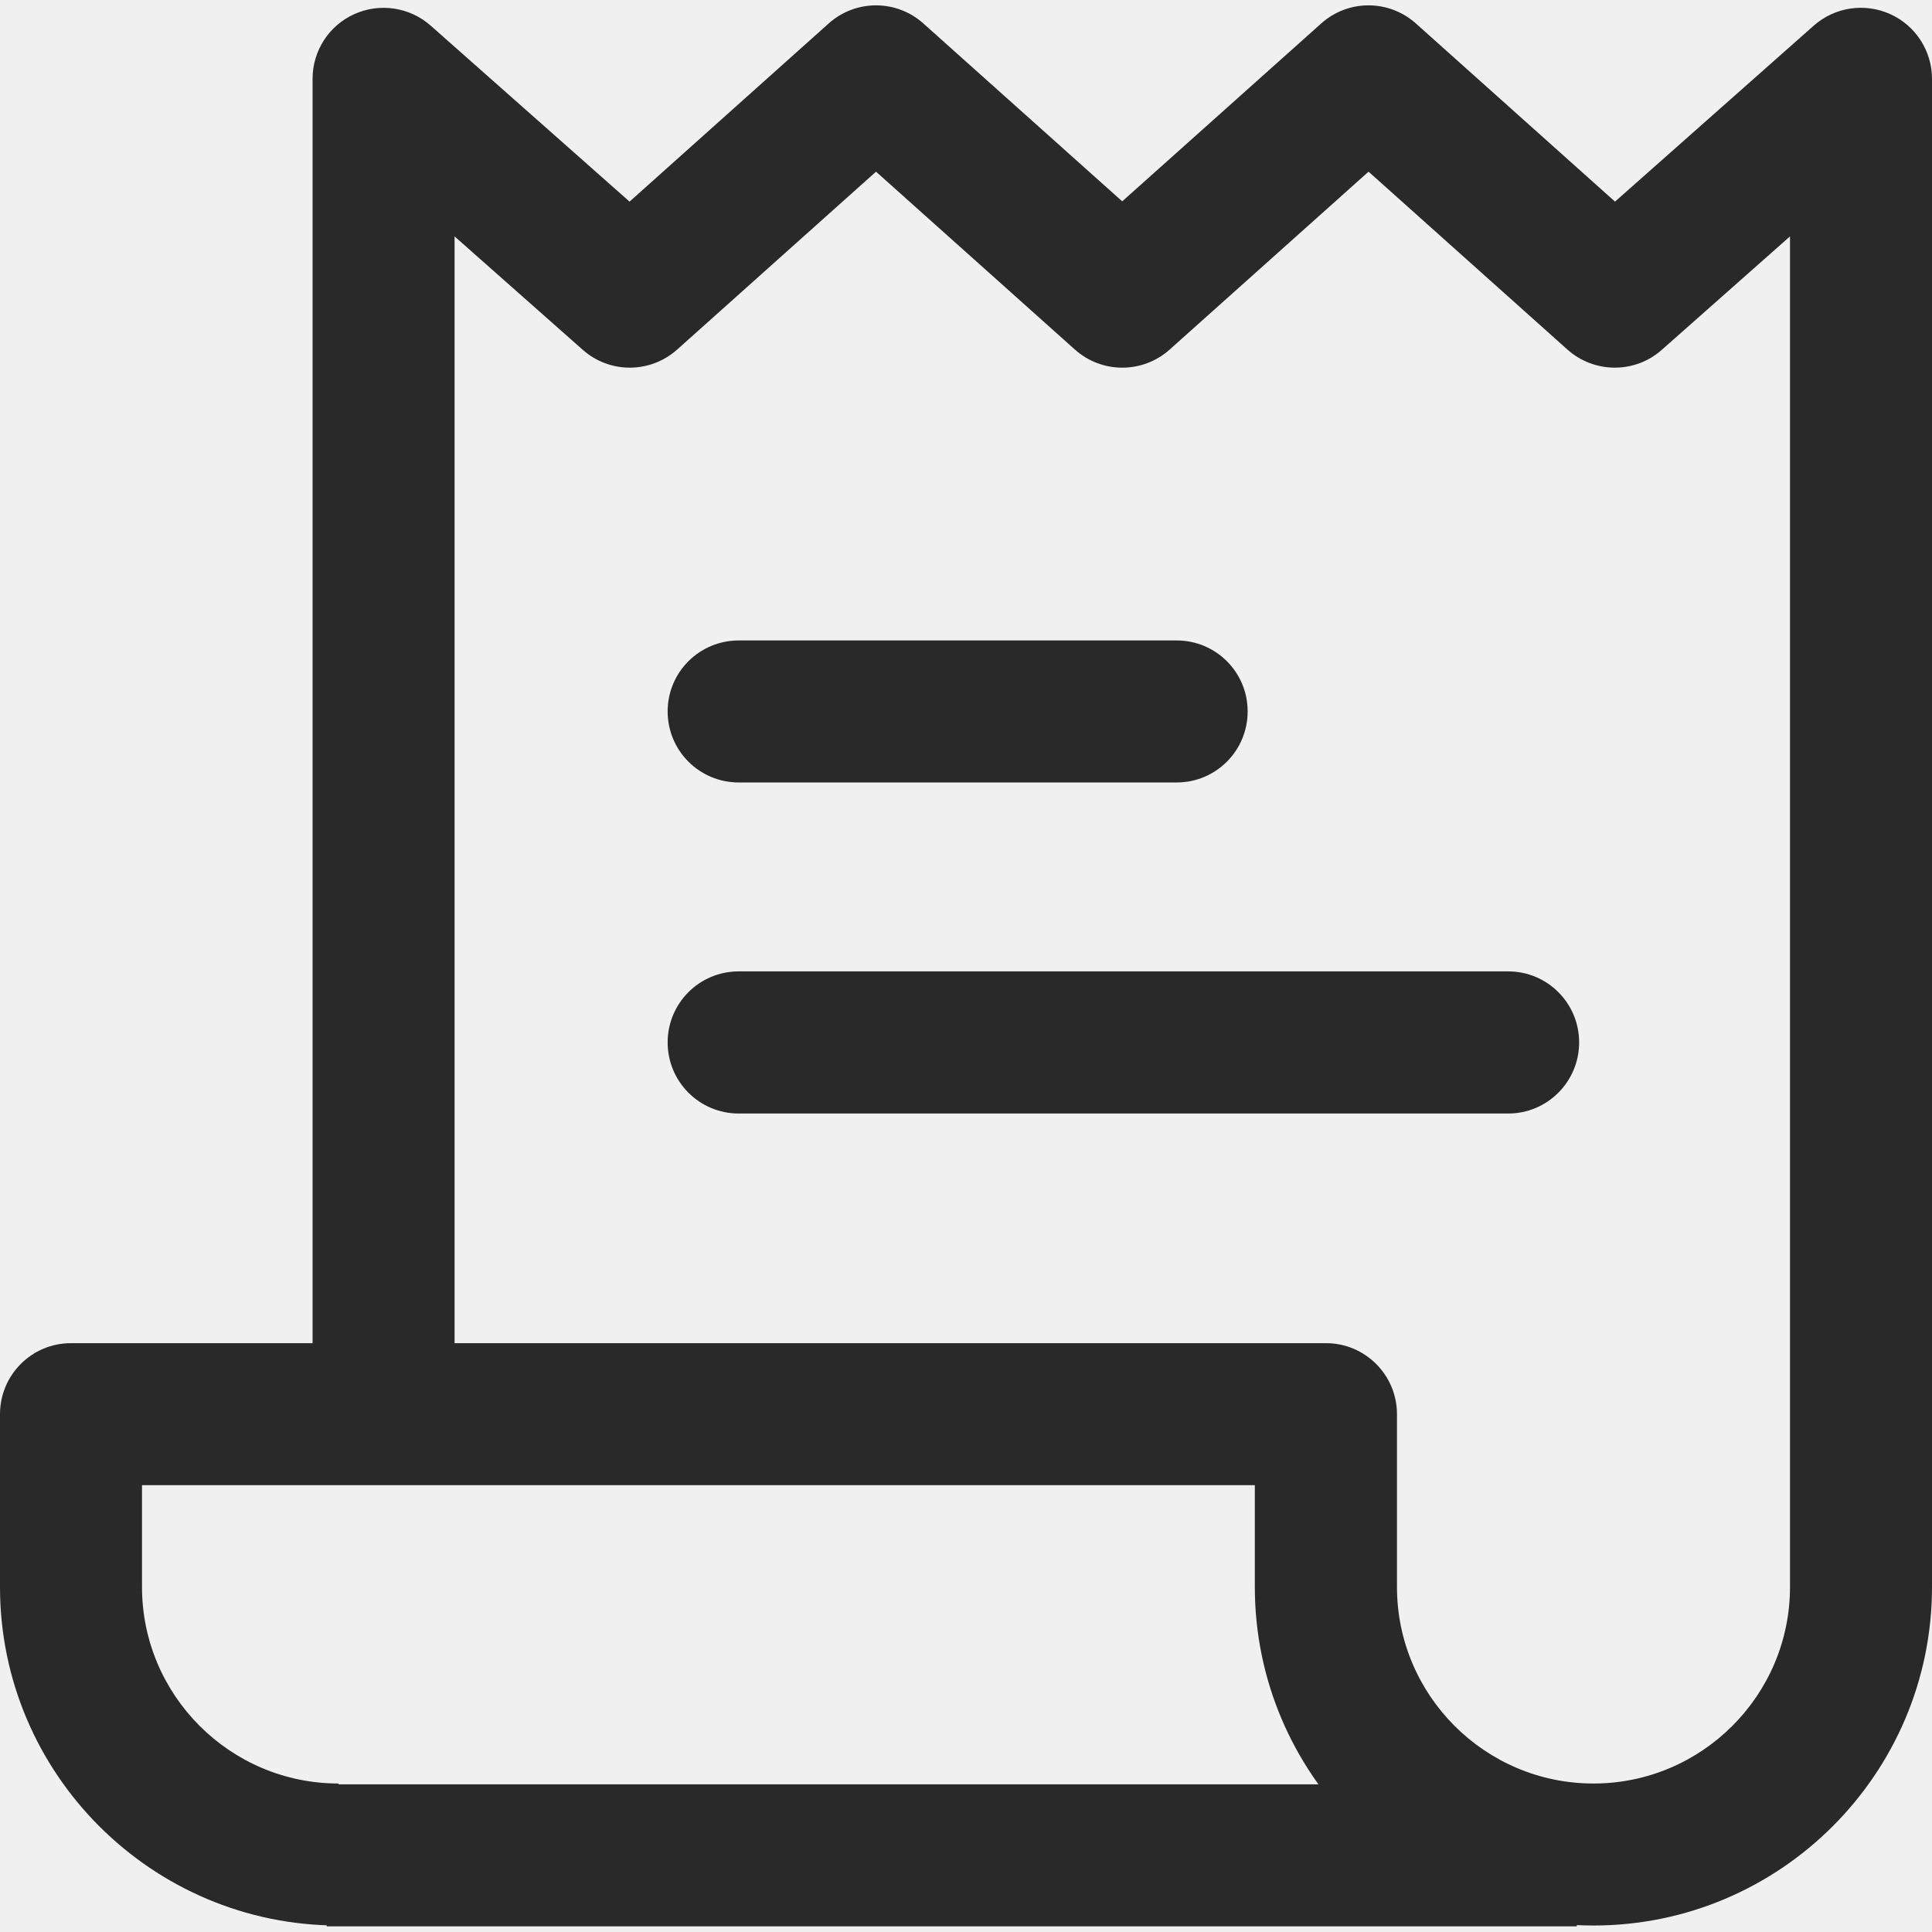
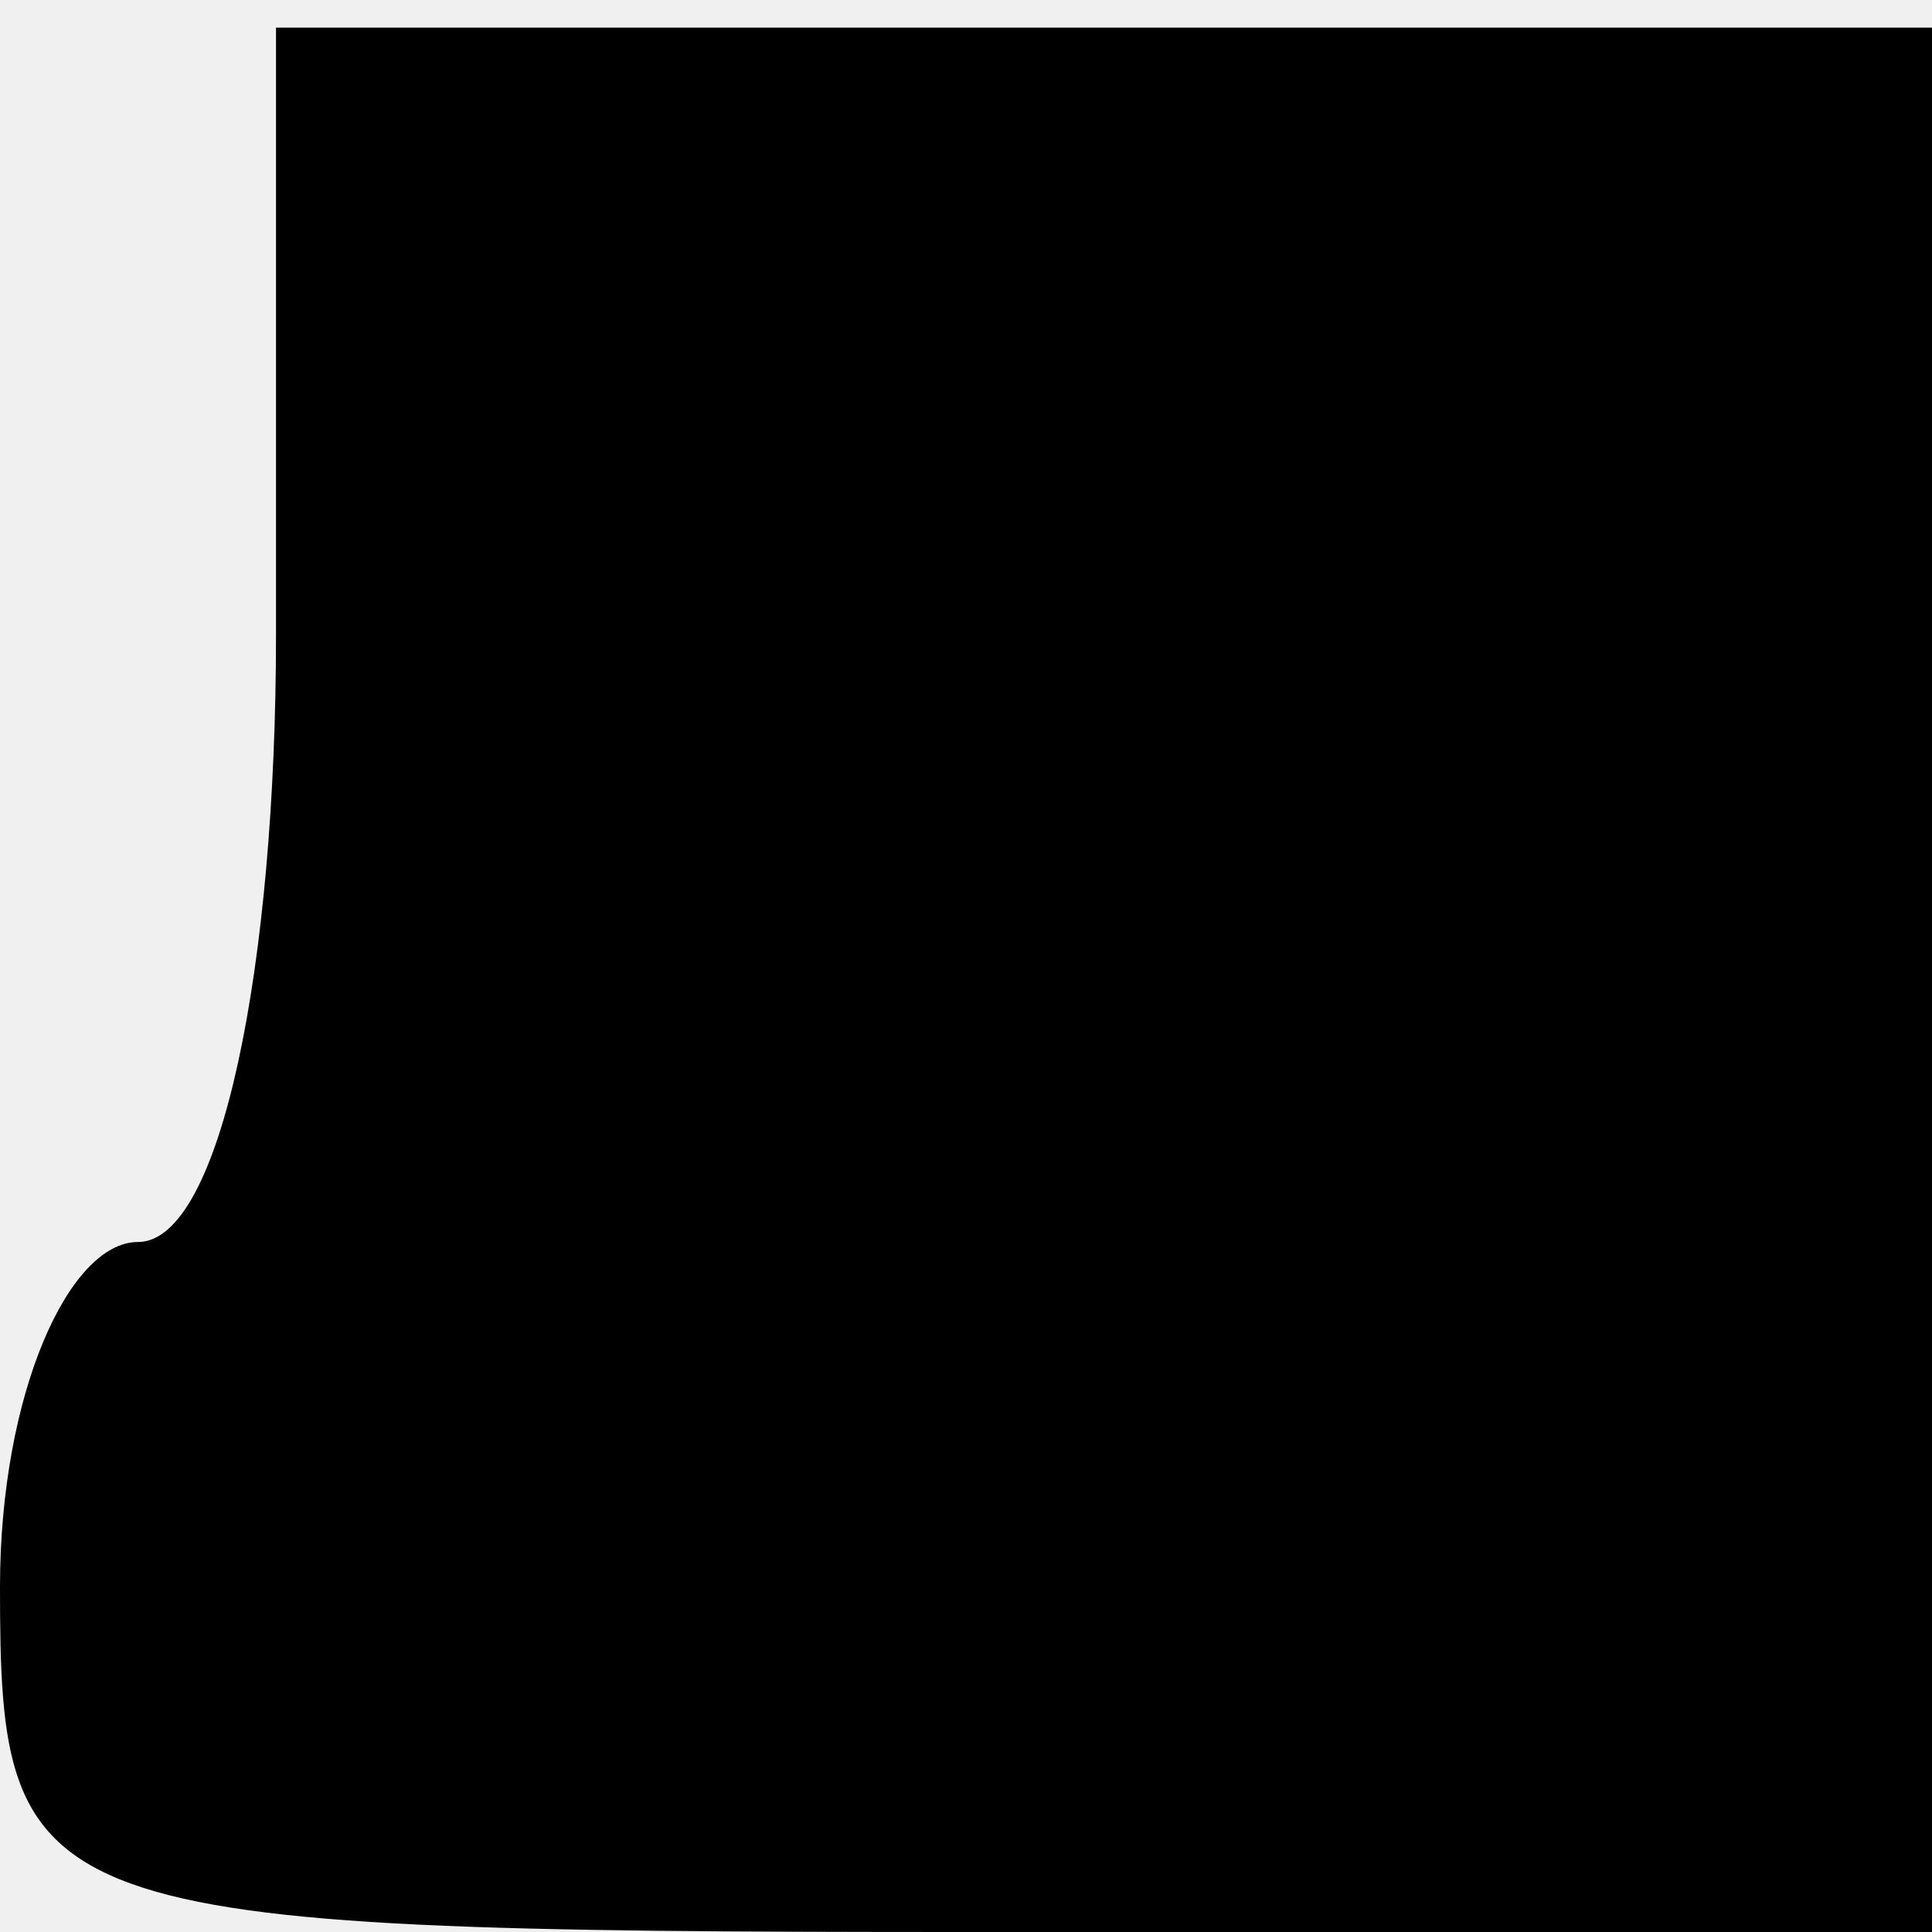
- <svg xmlns="http://www.w3.org/2000/svg" width="14" height="14" viewBox="0 0 14 14" fill="none">
-   <g clip-path="url(#clip0_1436_2737)">
-     <path d="M11.426 12.93H2.367V13.959H11.426V12.93Z" fill="#292929" />
-     <path d="M8.527 4.641H5.353C5.068 4.641 4.838 4.871 4.838 5.155C4.838 5.44 5.068 5.67 5.353 5.67H8.527C8.811 5.67 9.041 5.44 9.041 5.155C9.041 4.871 8.811 4.641 8.527 4.641Z" fill="#292929" />
-     <path d="M10.929 7.039H5.353C5.068 7.039 4.838 7.269 4.838 7.554C4.838 7.838 5.068 8.069 5.353 8.069H10.929C11.213 8.069 11.443 7.838 11.443 7.554C11.443 7.269 11.213 7.039 10.929 7.039Z" fill="#292929" />
-     <path d="M13.697 0.102C13.512 0.019 13.296 0.051 13.144 0.185L11.703 1.461L10.26 0.17C10.064 -0.005 9.769 -0.005 9.574 0.17L8.132 1.459L6.691 0.17C6.496 -0.005 6.2 -0.005 6.005 0.17L4.562 1.461L3.12 0.185C2.969 0.052 2.753 0.019 2.568 0.102C2.383 0.185 2.265 0.369 2.265 0.571V9.733H0.515C0.23 9.733 0 9.963 0 10.248V11.5C0 12.853 1.101 13.953 2.453 13.953V12.924C1.668 12.924 1.029 12.285 1.029 11.5V10.762H9.093V11.5C9.093 12.853 10.194 13.953 11.547 13.953C12.899 13.953 14 12.853 14 11.5V0.571C14 0.369 13.881 0.185 13.697 0.102ZM12.971 11.5C12.971 12.285 12.332 12.924 11.547 12.924C10.761 12.924 10.123 12.285 10.123 11.5V10.248C10.123 9.963 9.892 9.733 9.608 9.733H3.294V1.713L4.223 2.535C4.418 2.708 4.712 2.707 4.907 2.533L6.348 1.244L7.789 2.533C7.985 2.708 8.28 2.708 8.476 2.533L9.917 1.244L11.358 2.533C11.553 2.707 11.847 2.708 12.042 2.535L12.971 1.713V11.5Z" fill="#292929" />
+ <svg xmlns="http://www.w3.org/2000/svg" version="1.0" width="14pt" height="14pt" viewBox="0 0 14 14" preserveAspectRatio="xMidYMid meet">
+   <g transform="translate(0,14) scale(0.1,-0.1)" fill="#000000" stroke="none">
+     <path d="M20 94 c0 -24 -4 -44 -10 -44 -5 0 -10 -11 -10 -25 0 -24 2 -25 70 -25 l70 0 0 69 0 69 -60 0 -60 0 0 -44z" />
  </g>
-   <defs>
-     <clipPath id="clip0_1436_2737">
-       <rect width="14" height="14" fill="white" />
-     </clipPath>
-   </defs>
</svg>
